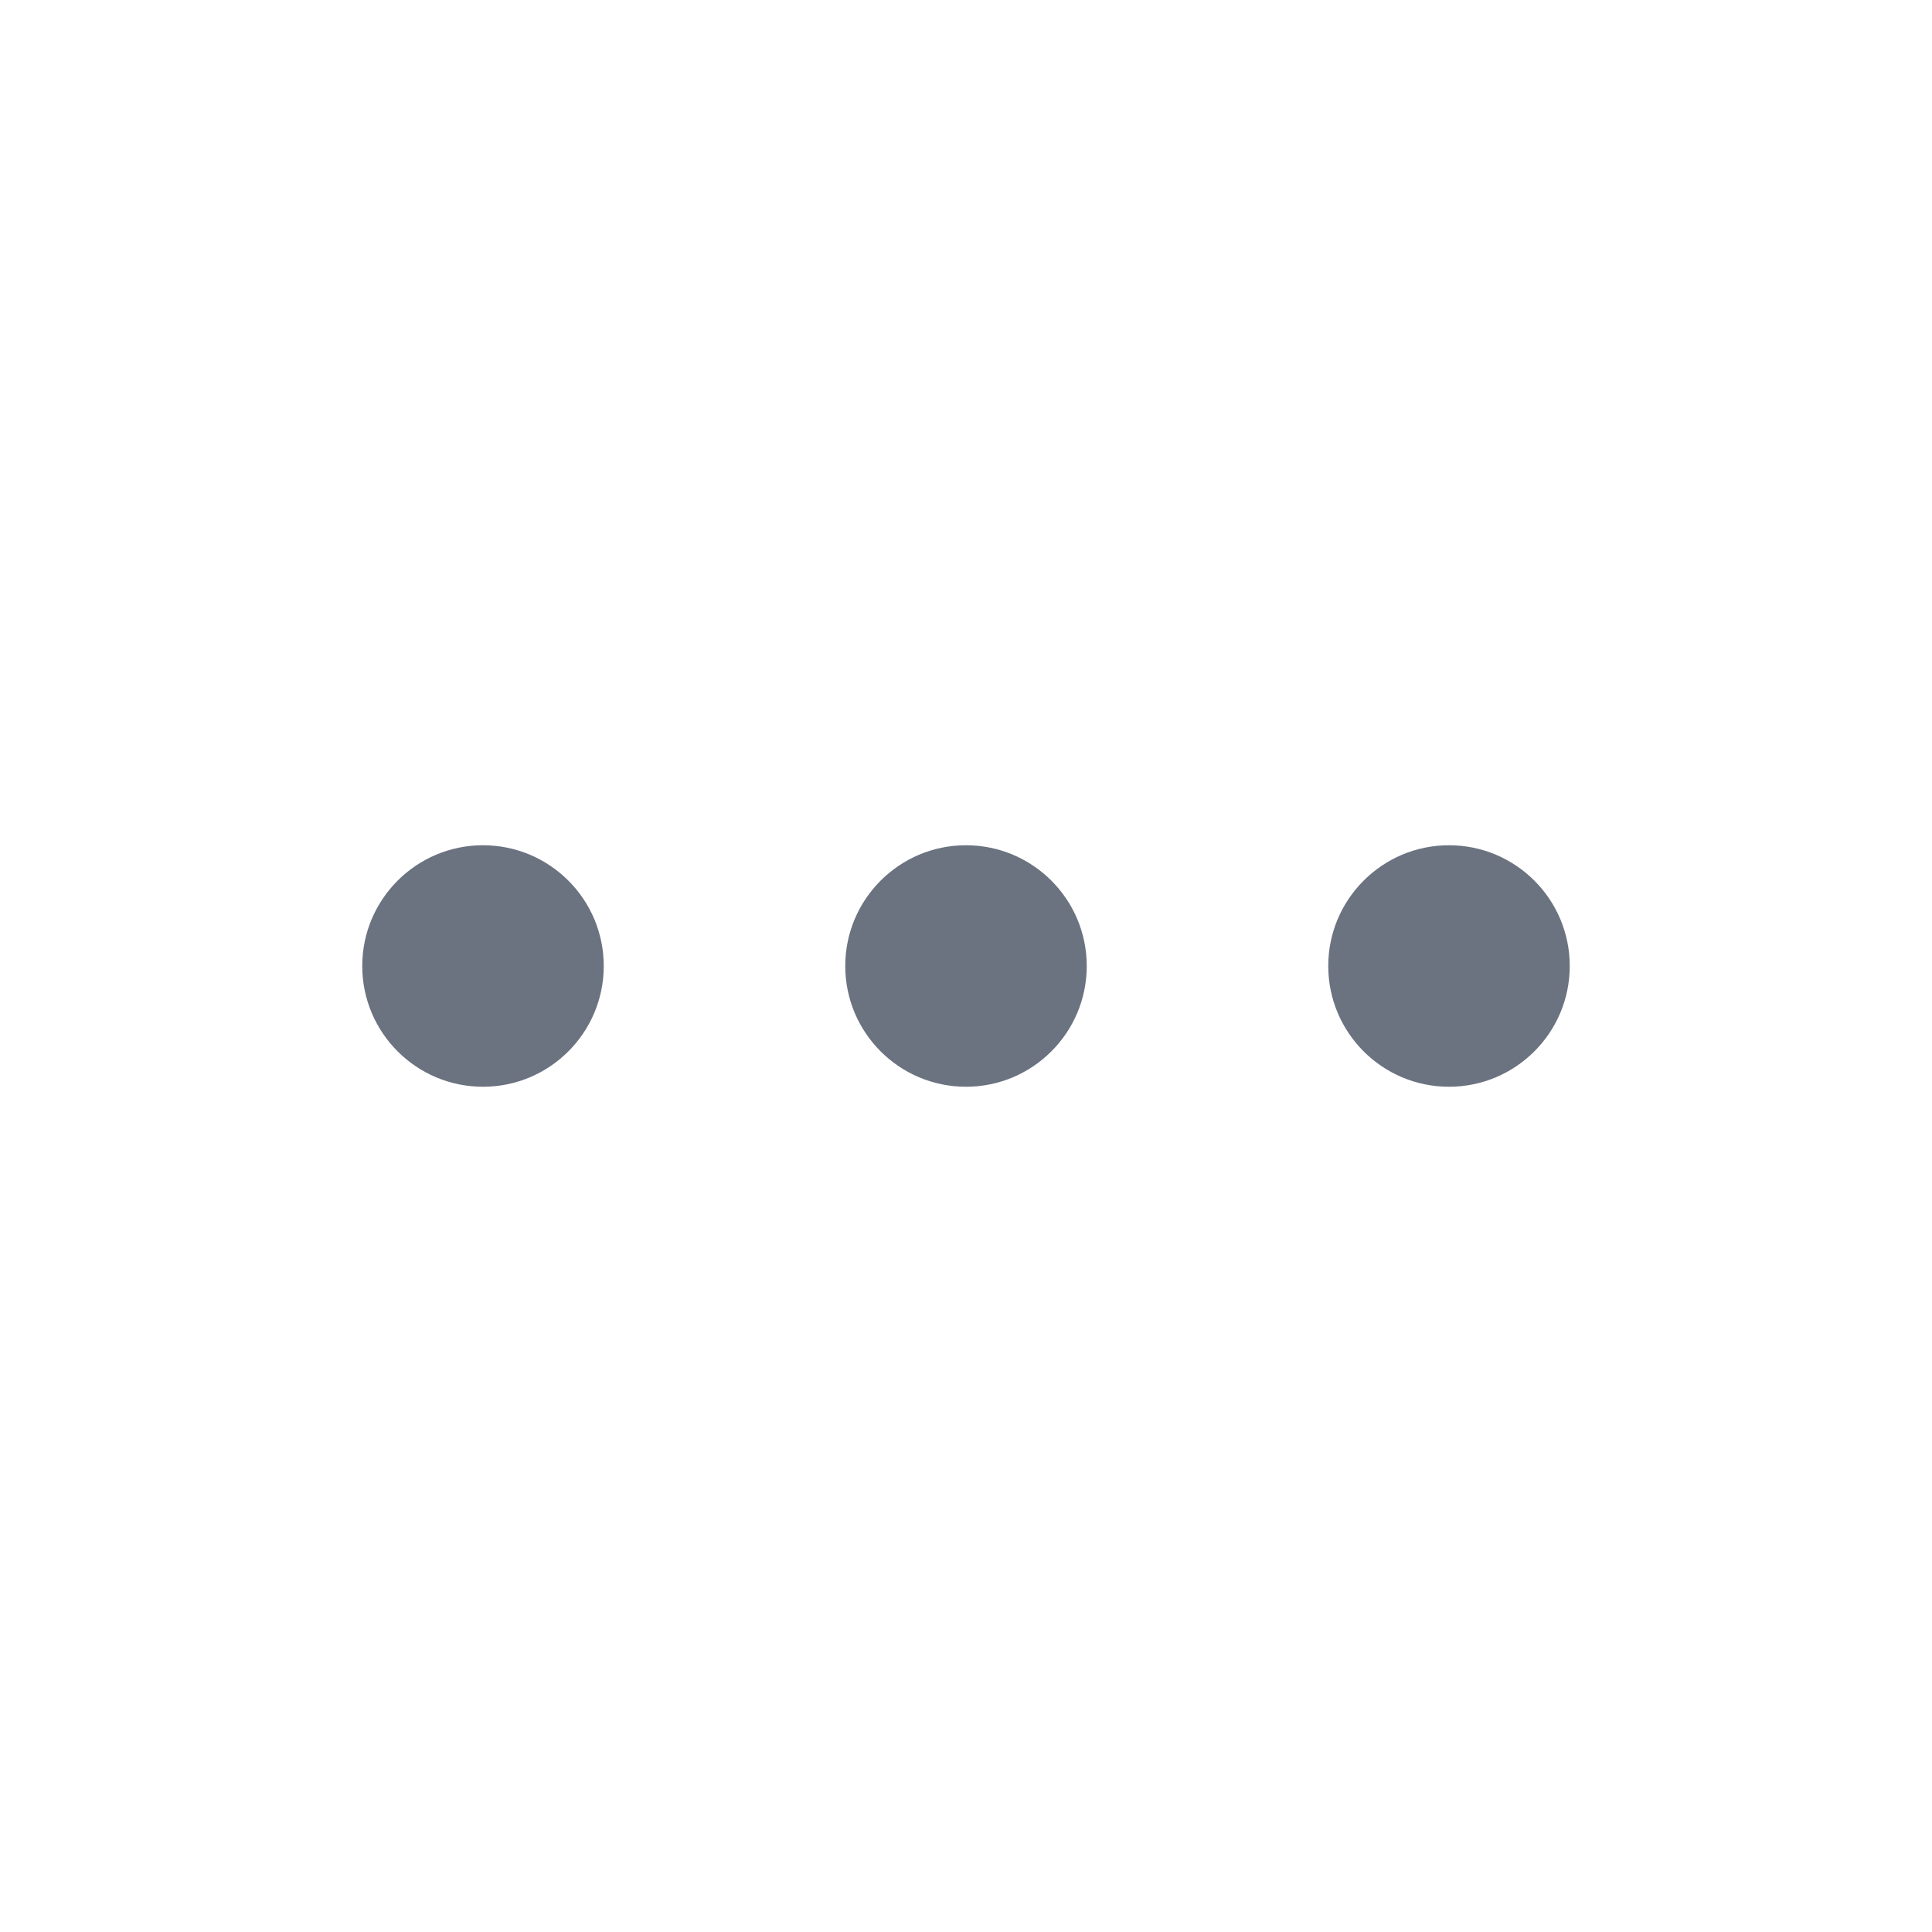
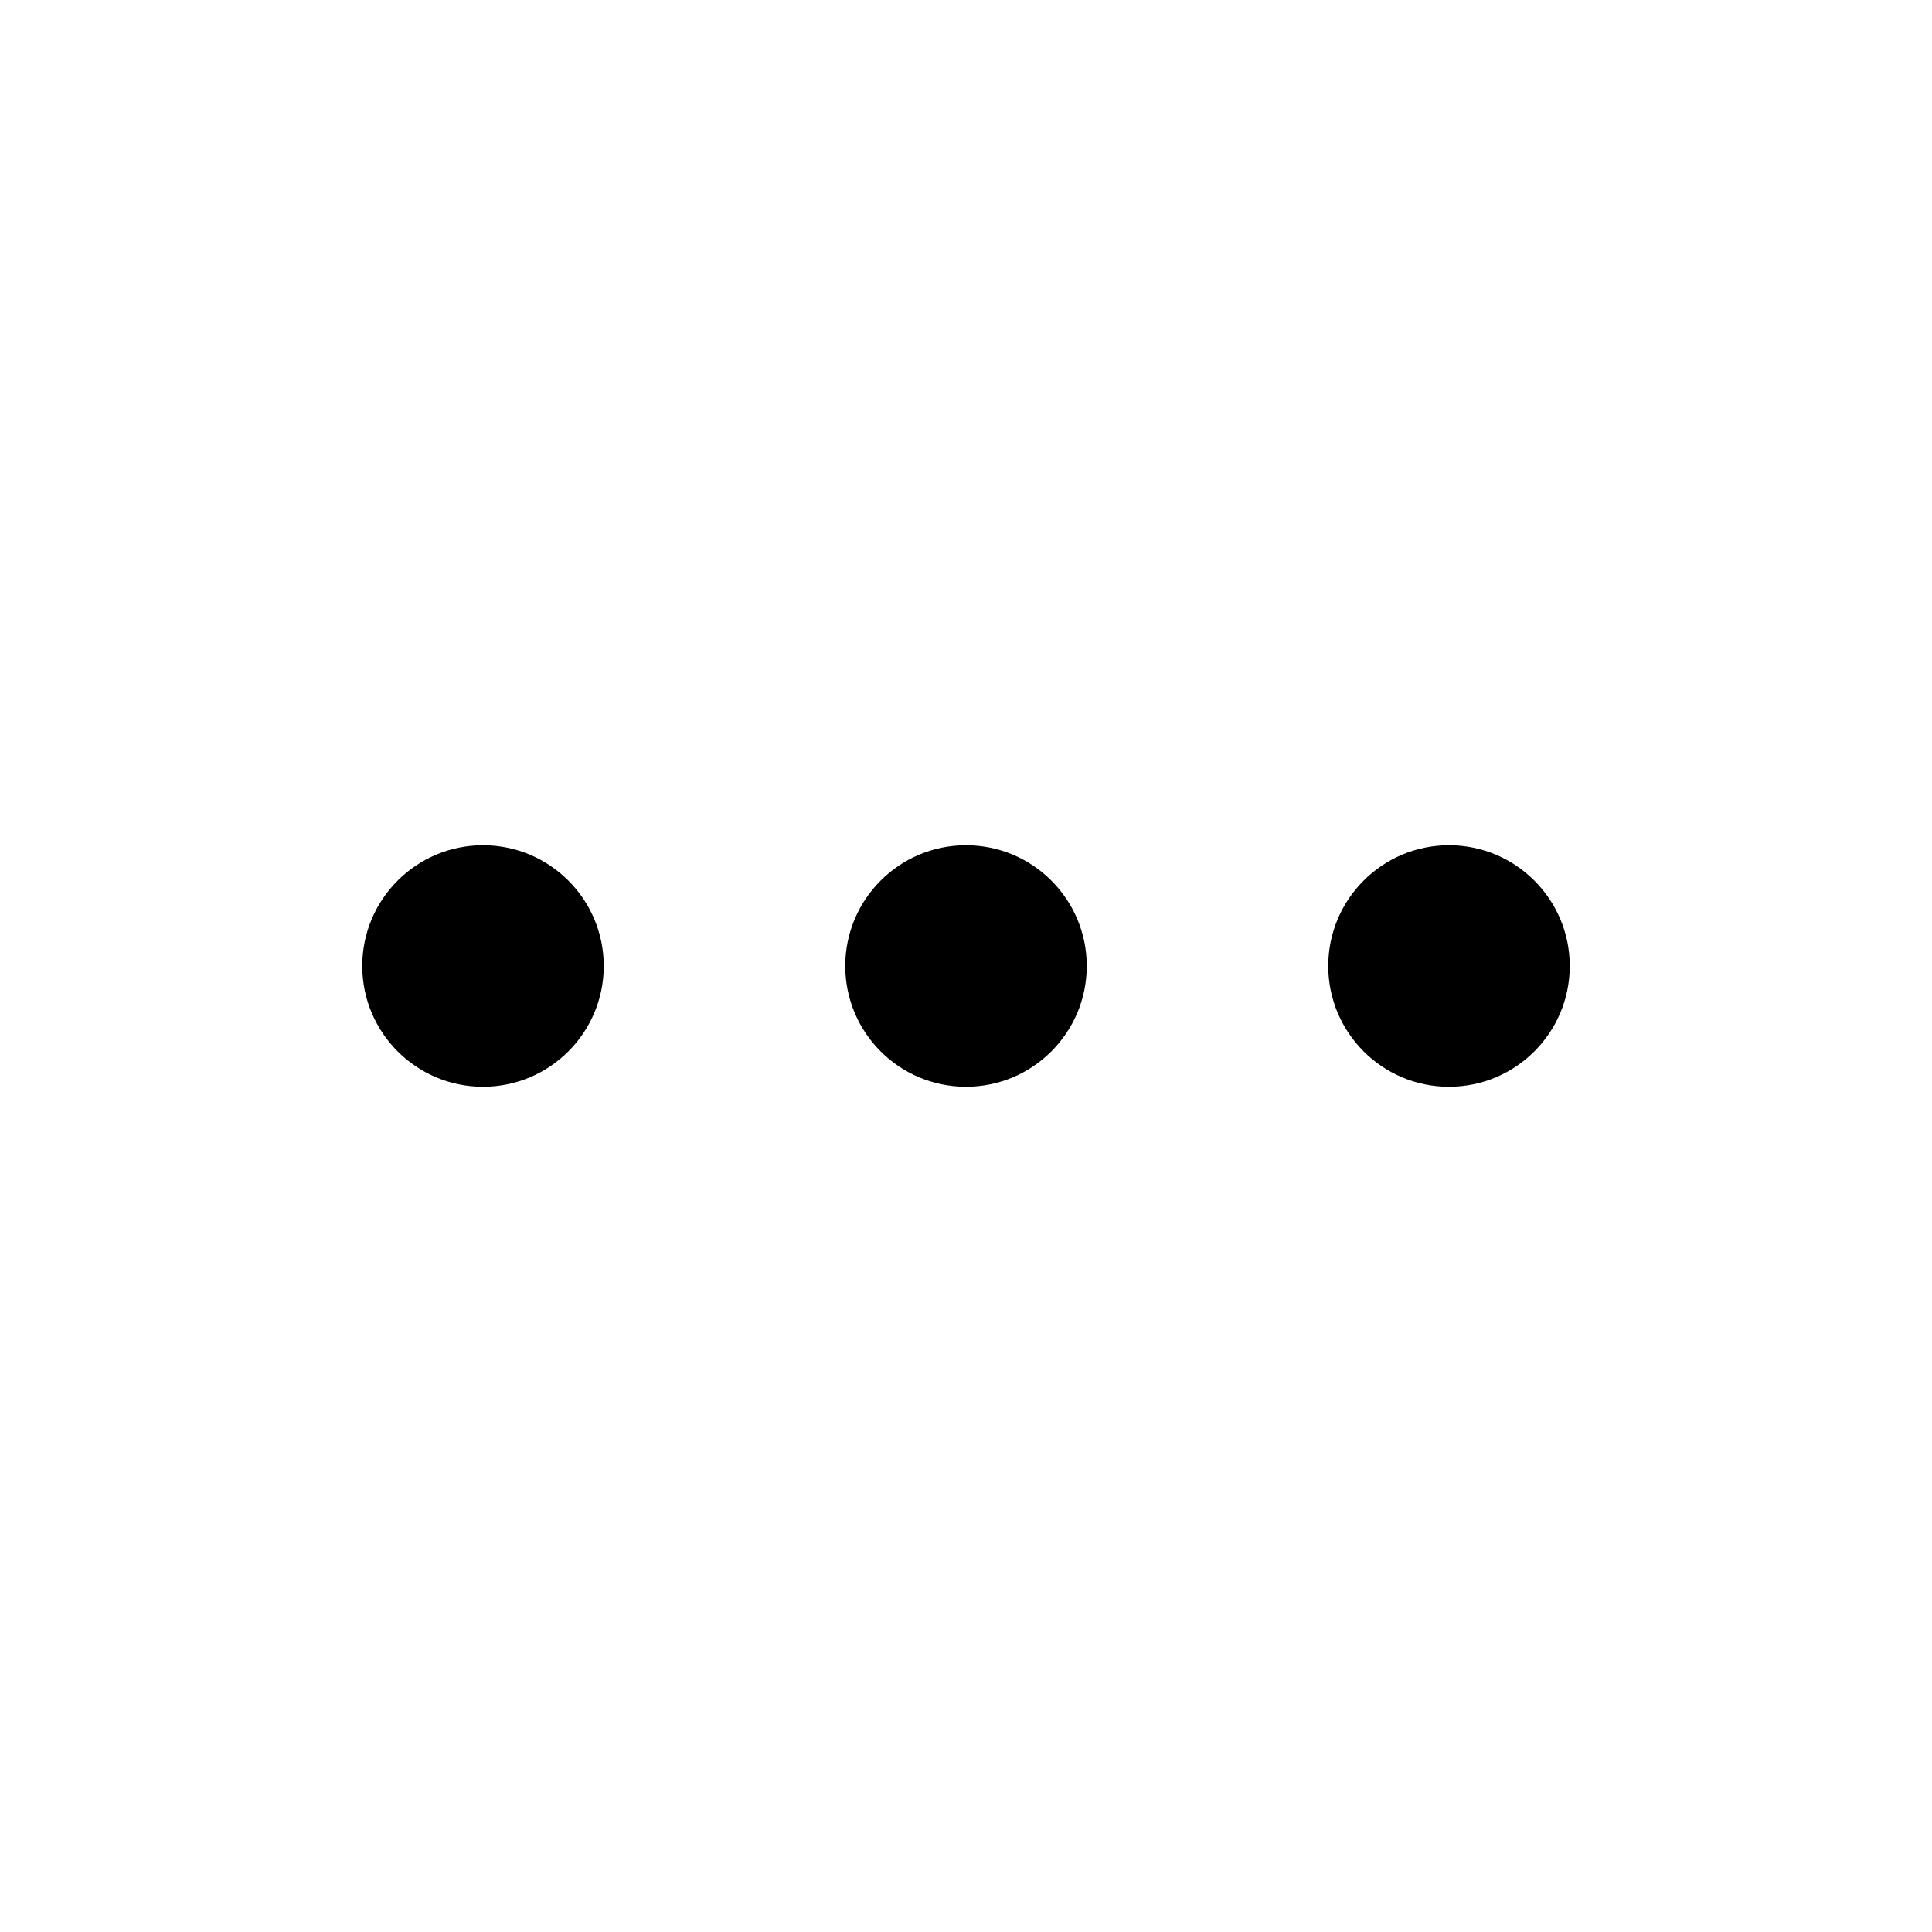
- <svg xmlns="http://www.w3.org/2000/svg" width="24" height="24" viewBox="0 0 24 24" fill="none">
-   <path d="M7.5 12C7.5 12.828 6.828 13.5 6 13.5C5.172 13.5 4.5 12.828 4.5 12C4.5 11.172 5.172 10.5 6 10.5C6.828 10.5 7.5 11.172 7.5 12Z" fill="#6B7280" />
-   <path d="M13.5 12C13.5 12.828 12.828 13.5 12 13.5C11.172 13.5 10.5 12.828 10.5 12C10.5 11.172 11.172 10.5 12 10.5C12.828 10.5 13.5 11.172 13.5 12Z" fill="#6B7280" />
-   <path d="M19.5 12C19.5 12.828 18.828 13.5 18 13.5C17.172 13.5 16.5 12.828 16.5 12C16.5 11.172 17.172 10.5 18 10.5C18.828 10.5 19.5 11.172 19.5 12Z" fill="#6B7280" />
+ <svg xmlns="http://www.w3.org/2000/svg" width="24" height="24" viewBox="0 0 24 24">
+   <path d="M7.5 12C7.5 12.828 6.828 13.5 6 13.5C5.172 13.5 4.5 12.828 4.5 12C4.5 11.172 5.172 10.5 6 10.5C6.828 10.5 7.5 11.172 7.5 12Z" />
+   <path d="M13.5 12C13.5 12.828 12.828 13.5 12 13.5C11.172 13.5 10.5 12.828 10.5 12C10.5 11.172 11.172 10.5 12 10.5C12.828 10.5 13.5 11.172 13.5 12Z" />
+   <path d="M19.5 12C19.5 12.828 18.828 13.5 18 13.5C17.172 13.5 16.5 12.828 16.5 12C16.5 11.172 17.172 10.5 18 10.5C18.828 10.5 19.5 11.172 19.5 12Z" />
</svg>
